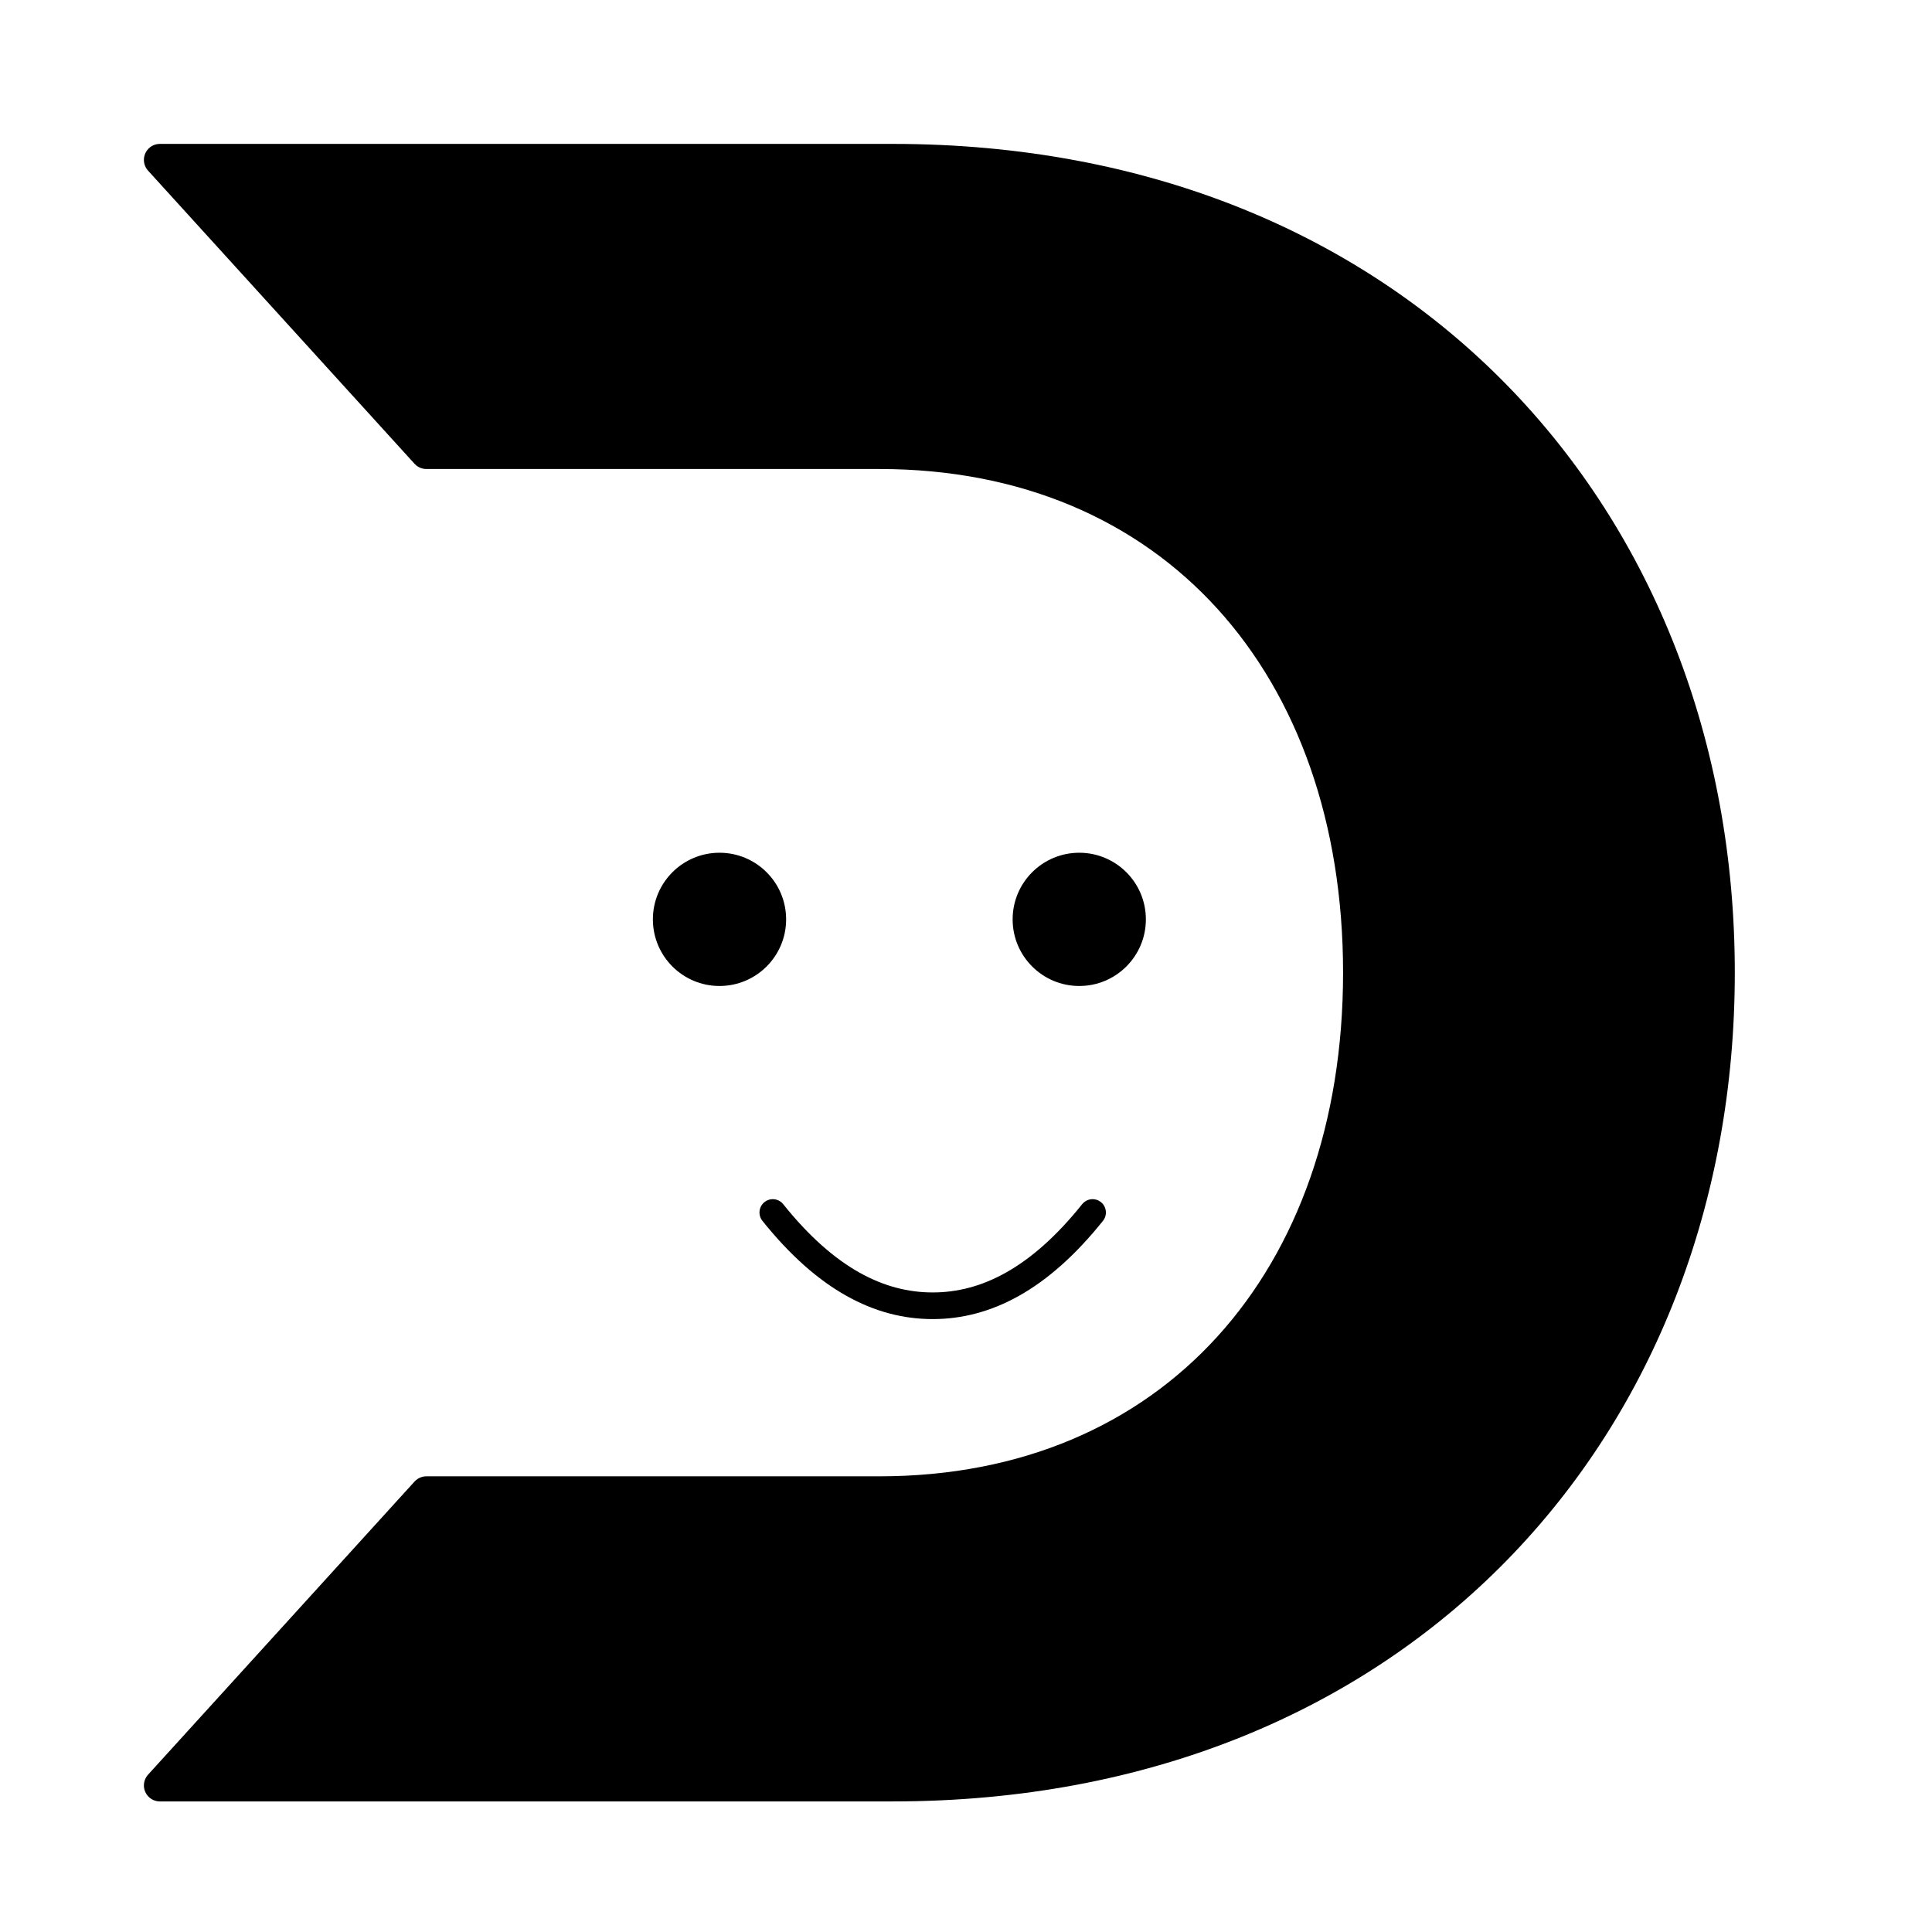
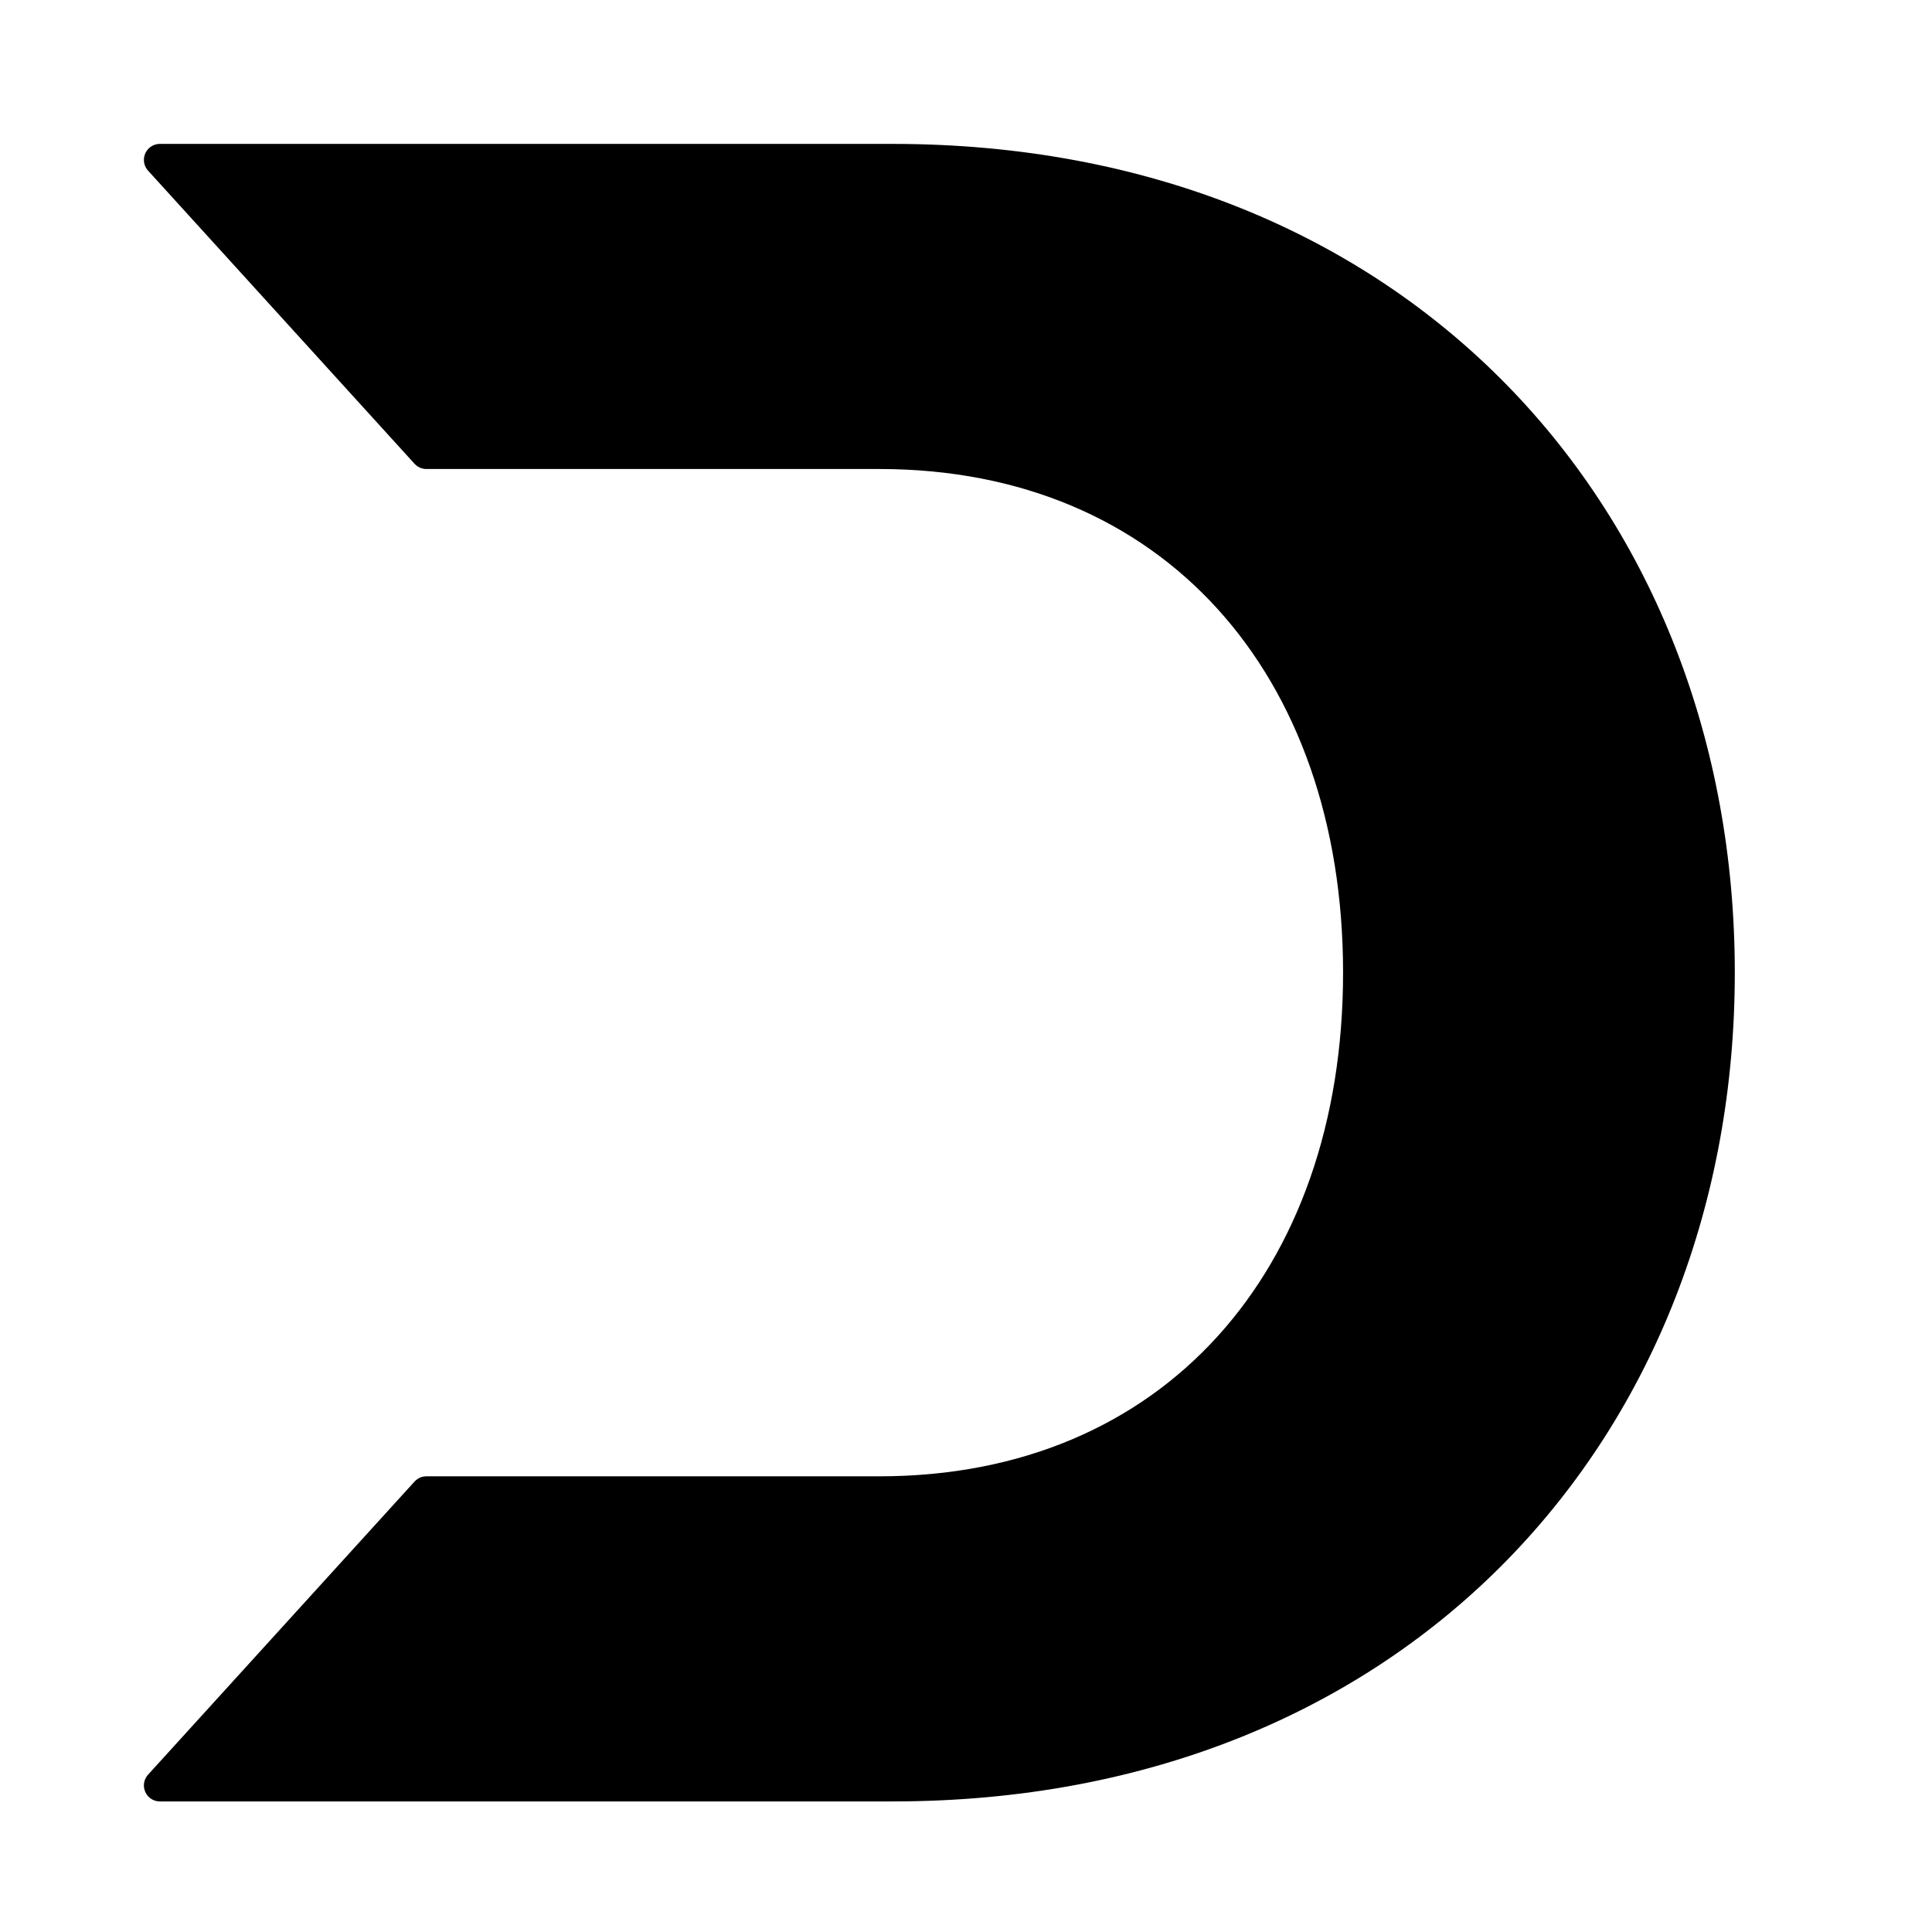
<svg xmlns="http://www.w3.org/2000/svg" width="24" height="24" viewBox="65 27 145 145">
  <g fill="currentColor" stroke="currentColor">
    <path d="M77 39h55c38 0 62 27 62 61s-24 61-62 61H77l20-22h34c22 0 36-16 36-39s-14-39-36-39H97Z" stroke-width="2.4" stroke-linecap="round" stroke-linejoin="round" />
-     <circle cx="119" cy="96" r="5" stroke="none" />
-     <circle cx="146" cy="96" r="5" stroke="none" />
-     <path d="M123 118c4 5 8 7 12 7s8-2 12-7" fill="none" stroke-width="2" stroke-linecap="round" />
  </g>
</svg>
